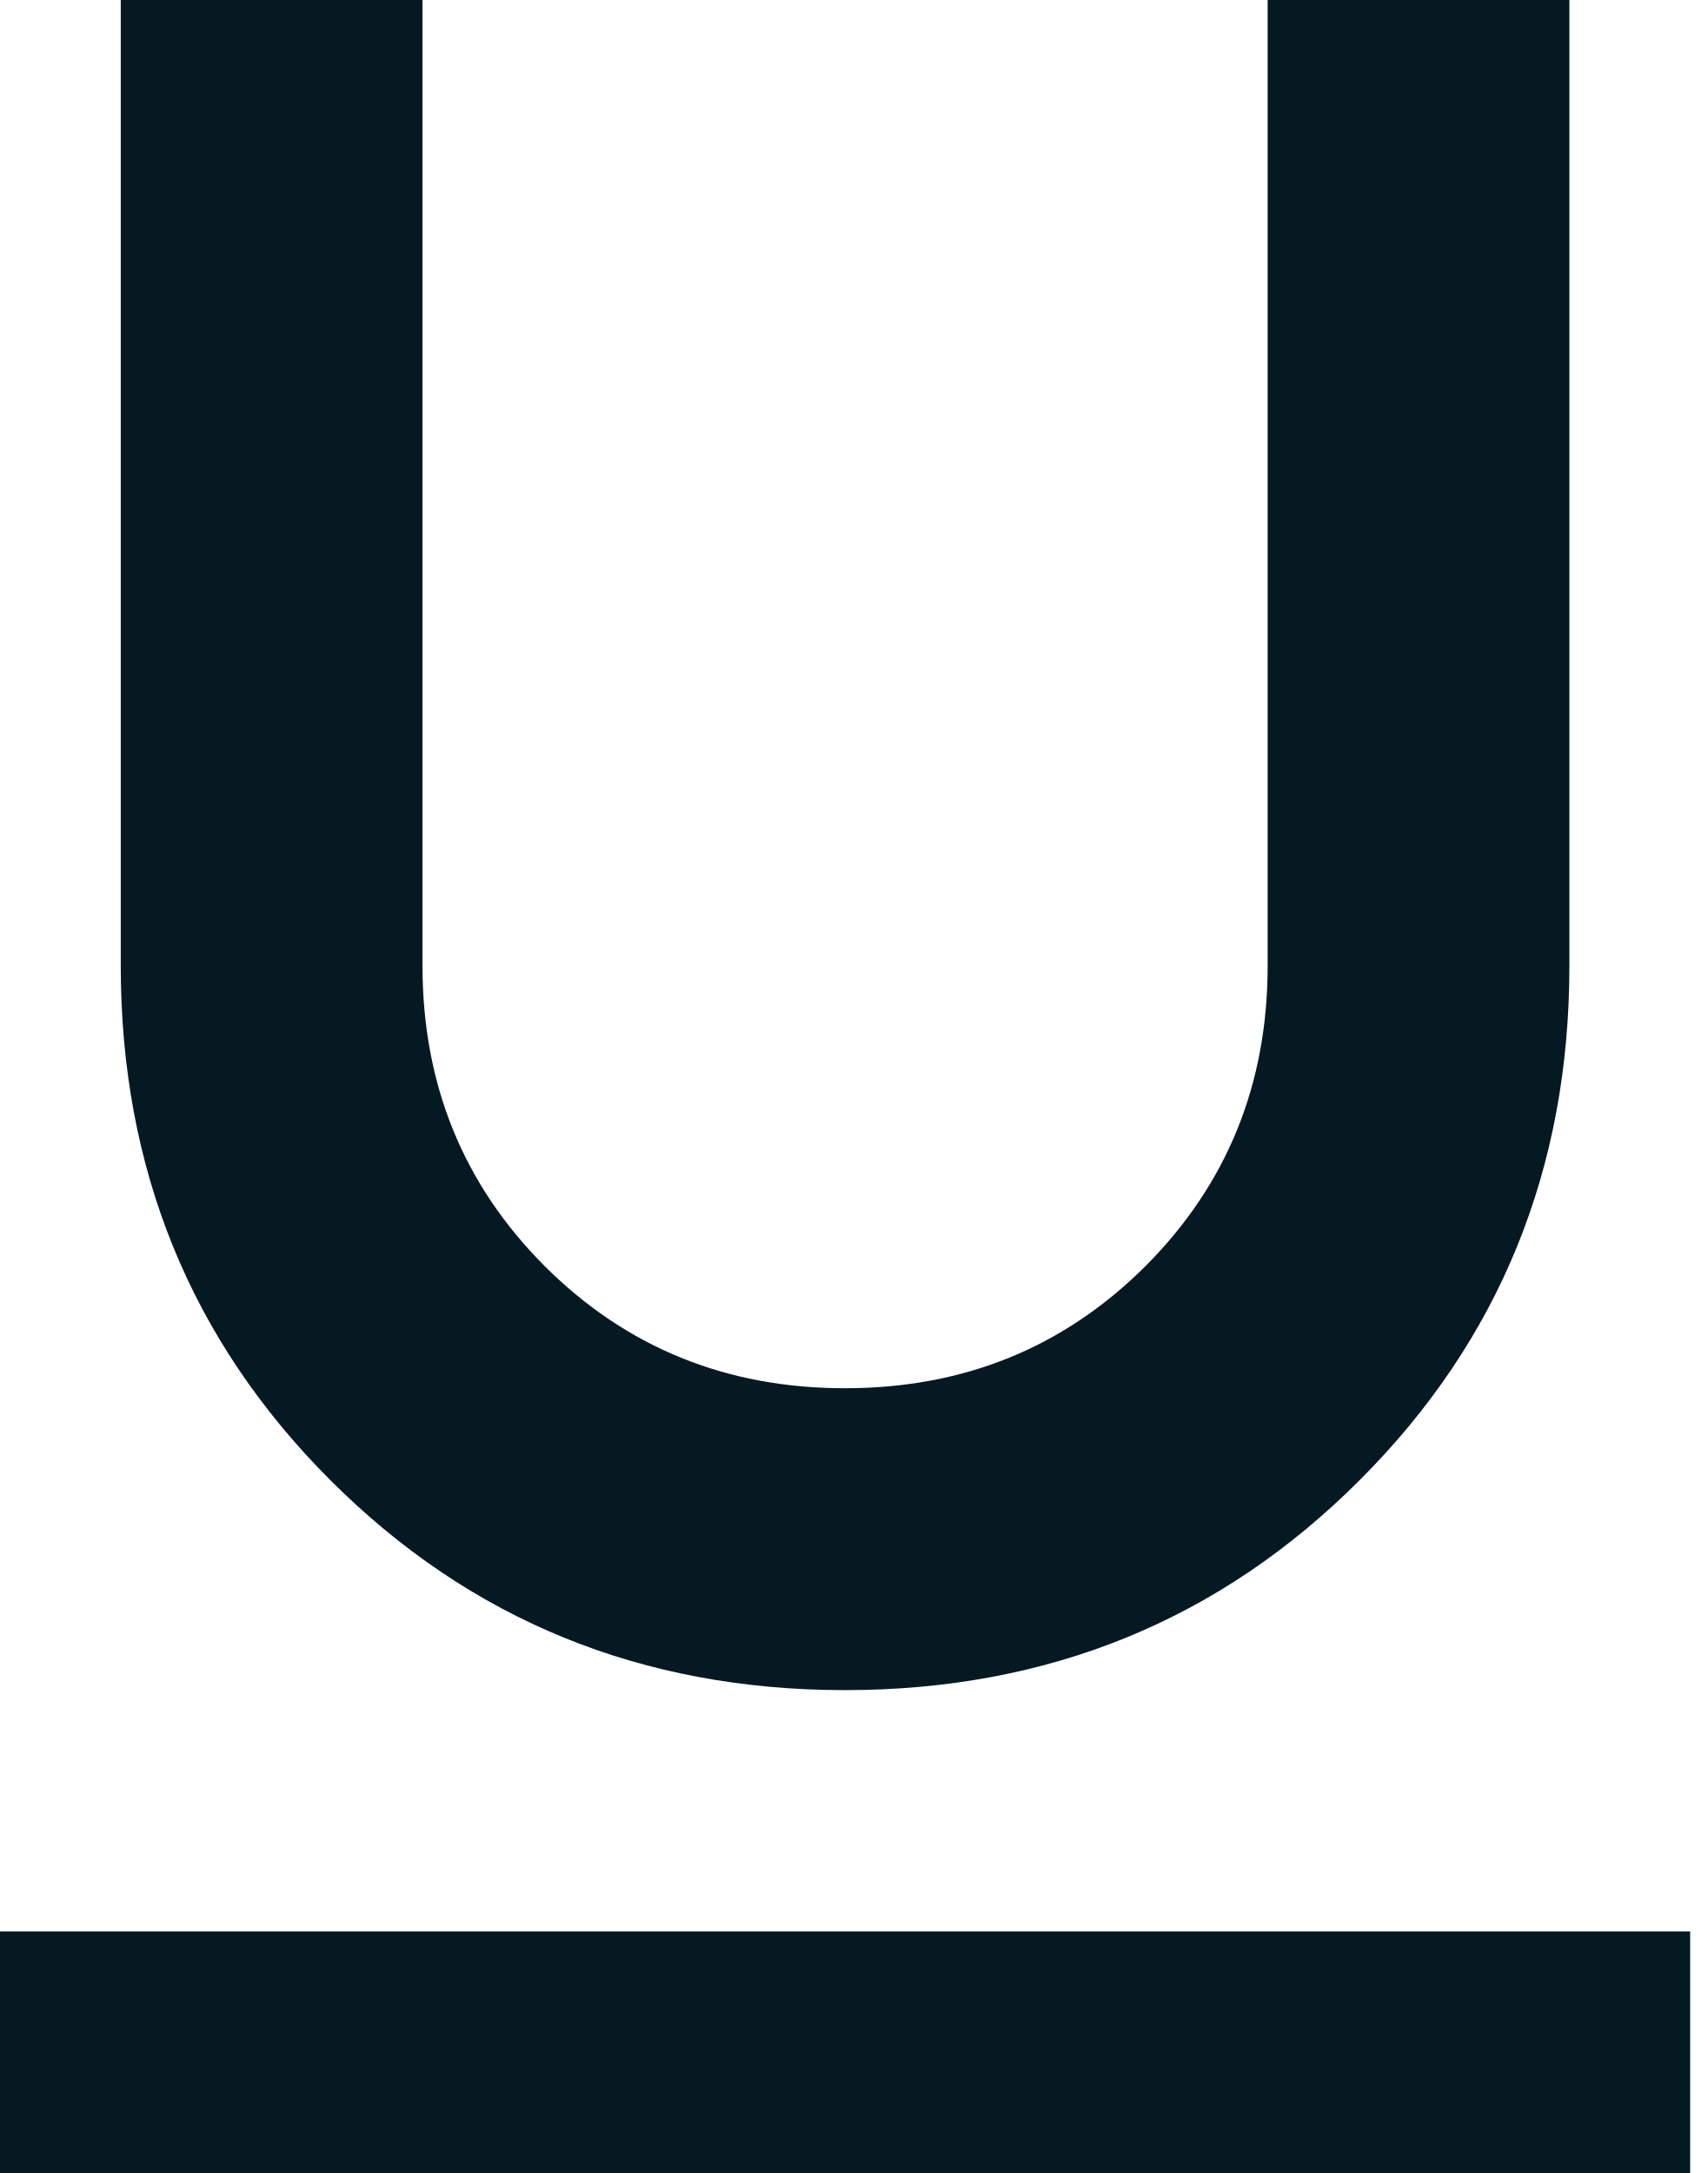
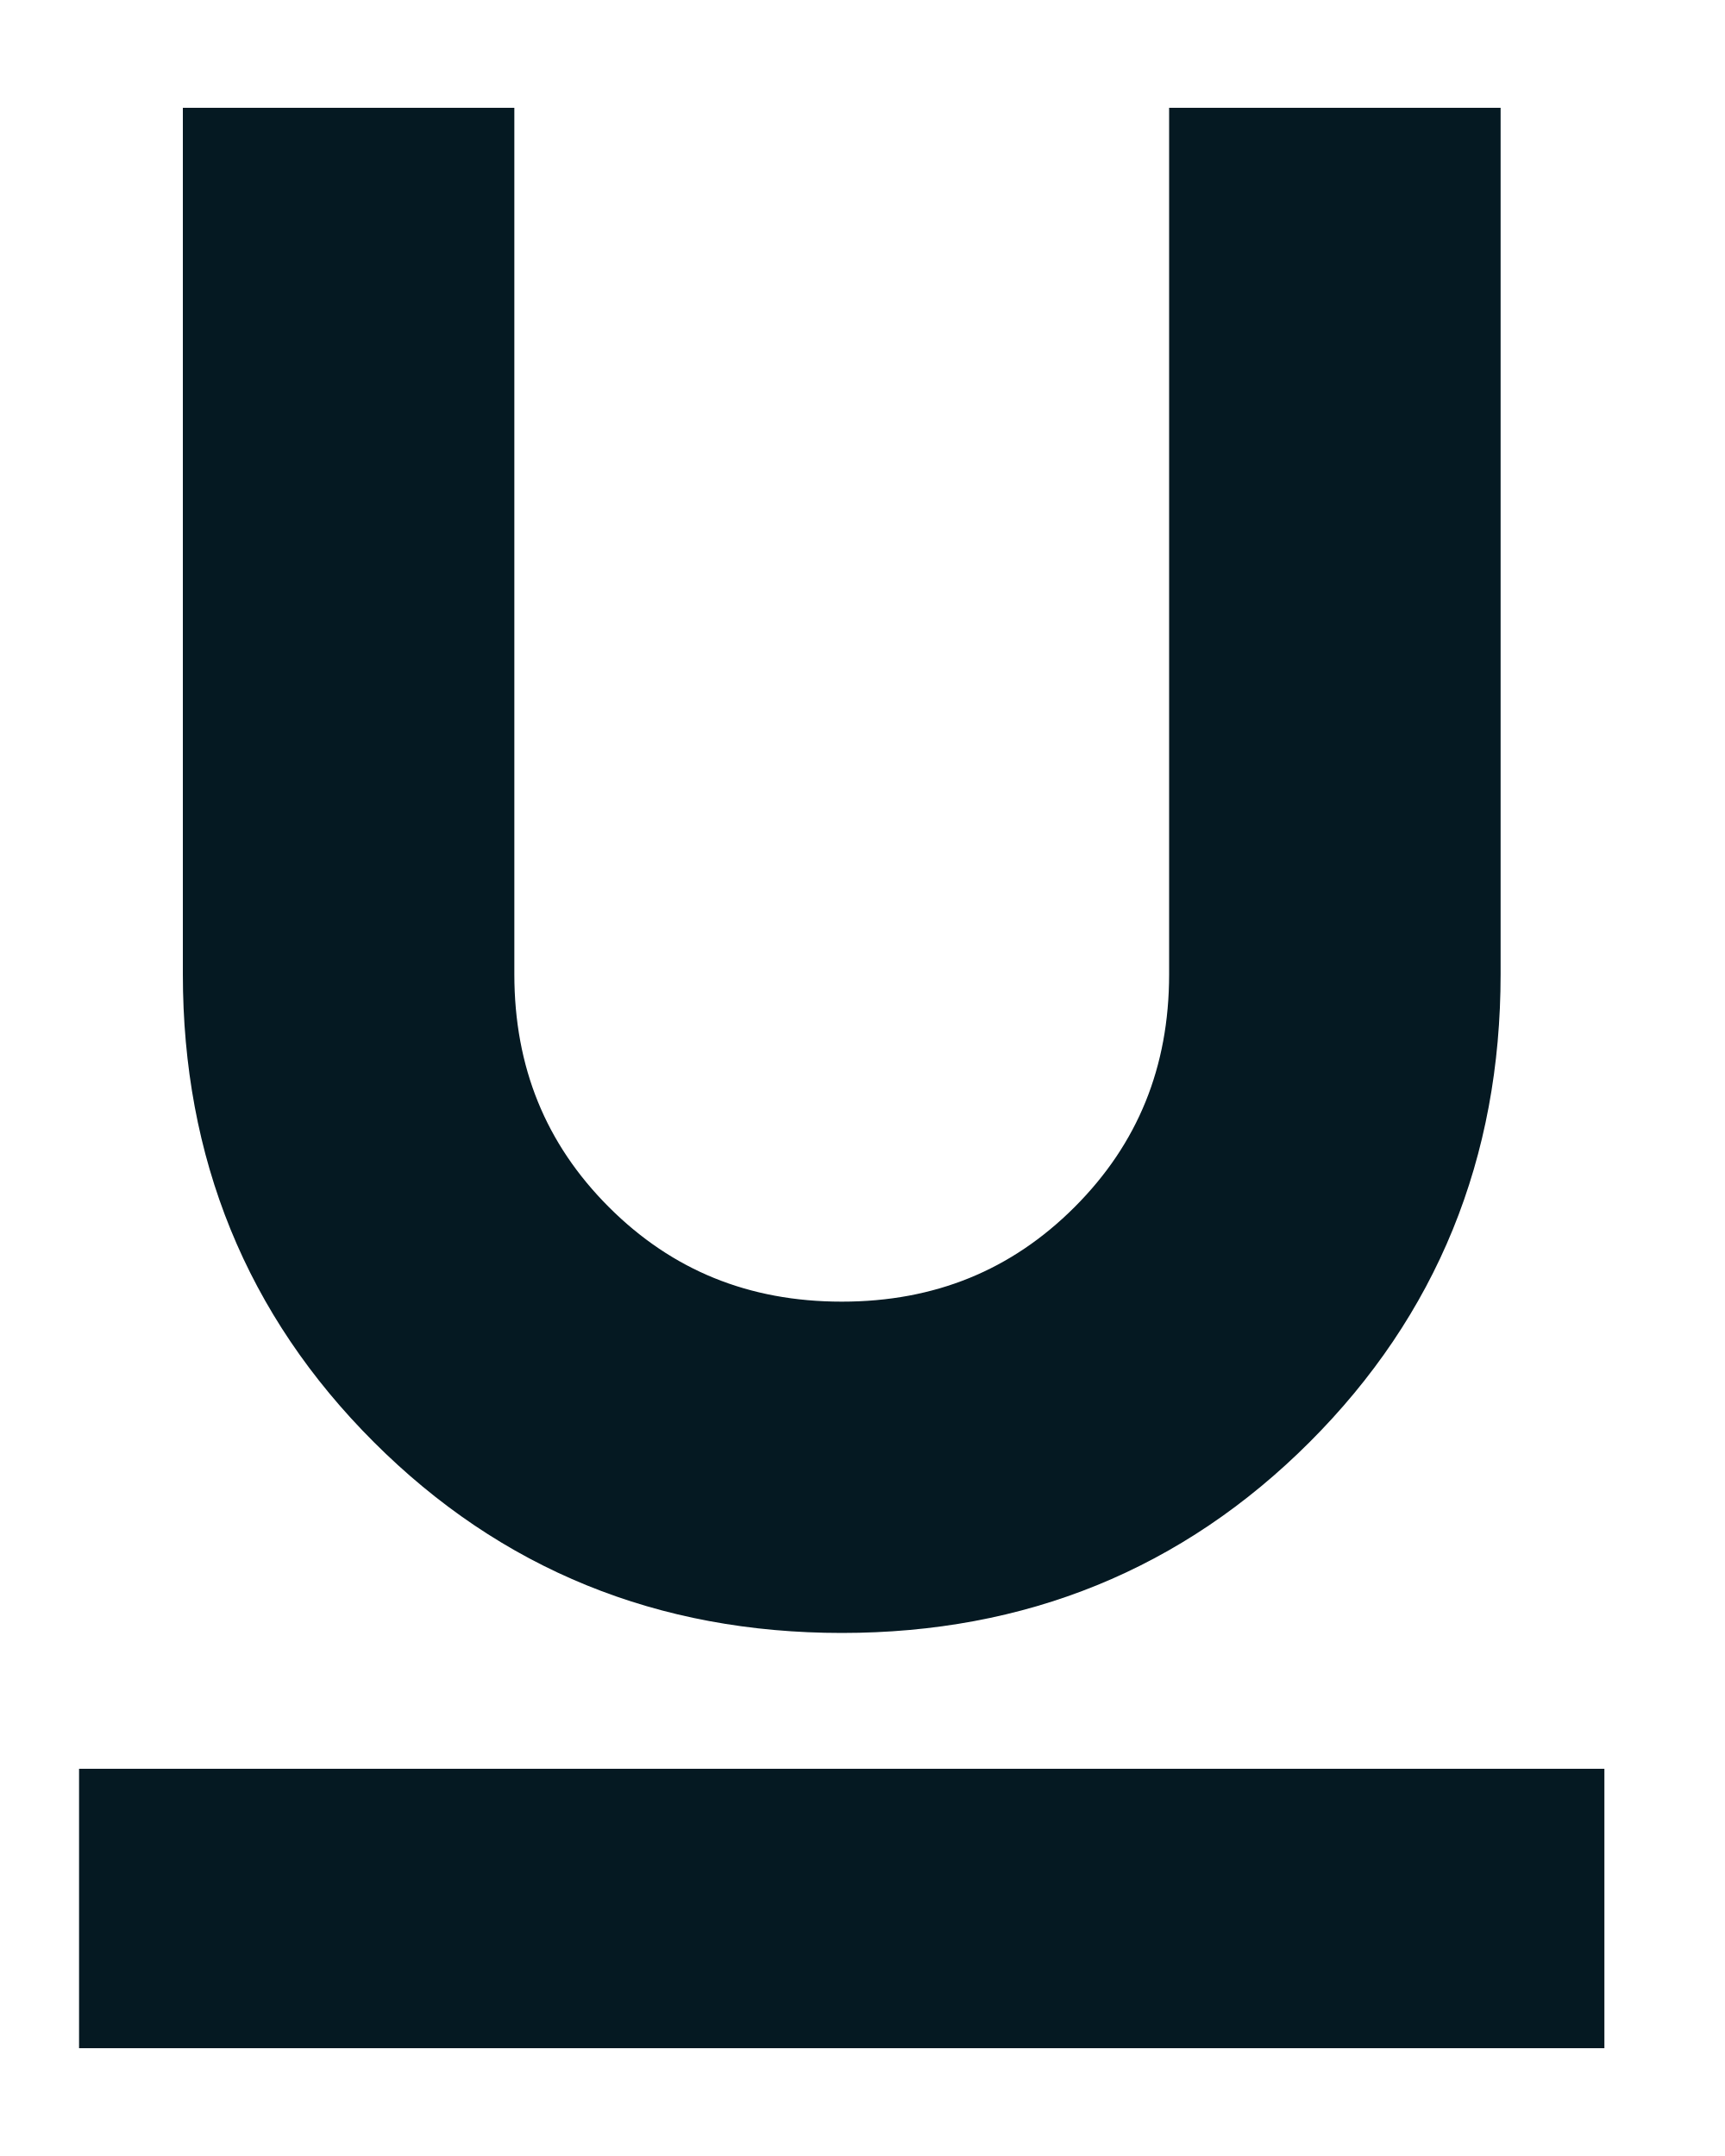
- <svg xmlns="http://www.w3.org/2000/svg" width="11" height="14" viewBox="0 0 11 14" fill="none">
-   <path d="M0 14V12.444H10.889V14H0ZM5.444 10.889C4.135 10.889 3.03 10.438 2.129 9.537C1.228 8.636 0.778 7.531 0.778 6.222V0H2.722V6.222C2.722 6.987 2.985 7.632 3.509 8.157C4.035 8.682 4.68 8.944 5.444 8.944C6.209 8.944 6.854 8.682 7.38 8.157C7.904 7.632 8.167 6.987 8.167 6.222V0H10.111V6.222C10.111 7.531 9.661 8.636 8.759 9.537C7.859 10.438 6.754 10.889 5.444 10.889Z" fill="#051922" />
+ <svg xmlns="http://www.w3.org/2000/svg" width="12" height="15" viewBox="0 0 12 15" fill="none">
+   <path d="M0.8 14V12.556H10.911V14H0.8ZM5.856 11.111C4.64 11.111 3.614 10.693 2.777 9.856C1.94 9.02 1.522 7.994 1.522 6.778V1H3.328V6.778C3.328 7.488 3.571 8.087 4.059 8.575C4.546 9.062 5.145 9.306 5.856 9.306C6.566 9.306 7.165 9.062 7.652 8.575C8.14 8.087 8.383 7.488 8.383 6.778V1H10.189V6.778C10.189 7.994 9.77 9.02 8.934 9.856C8.097 10.693 7.071 11.111 5.856 11.111Z" fill="#051922" stroke="#051922" stroke-width="0.5" />
</svg>
